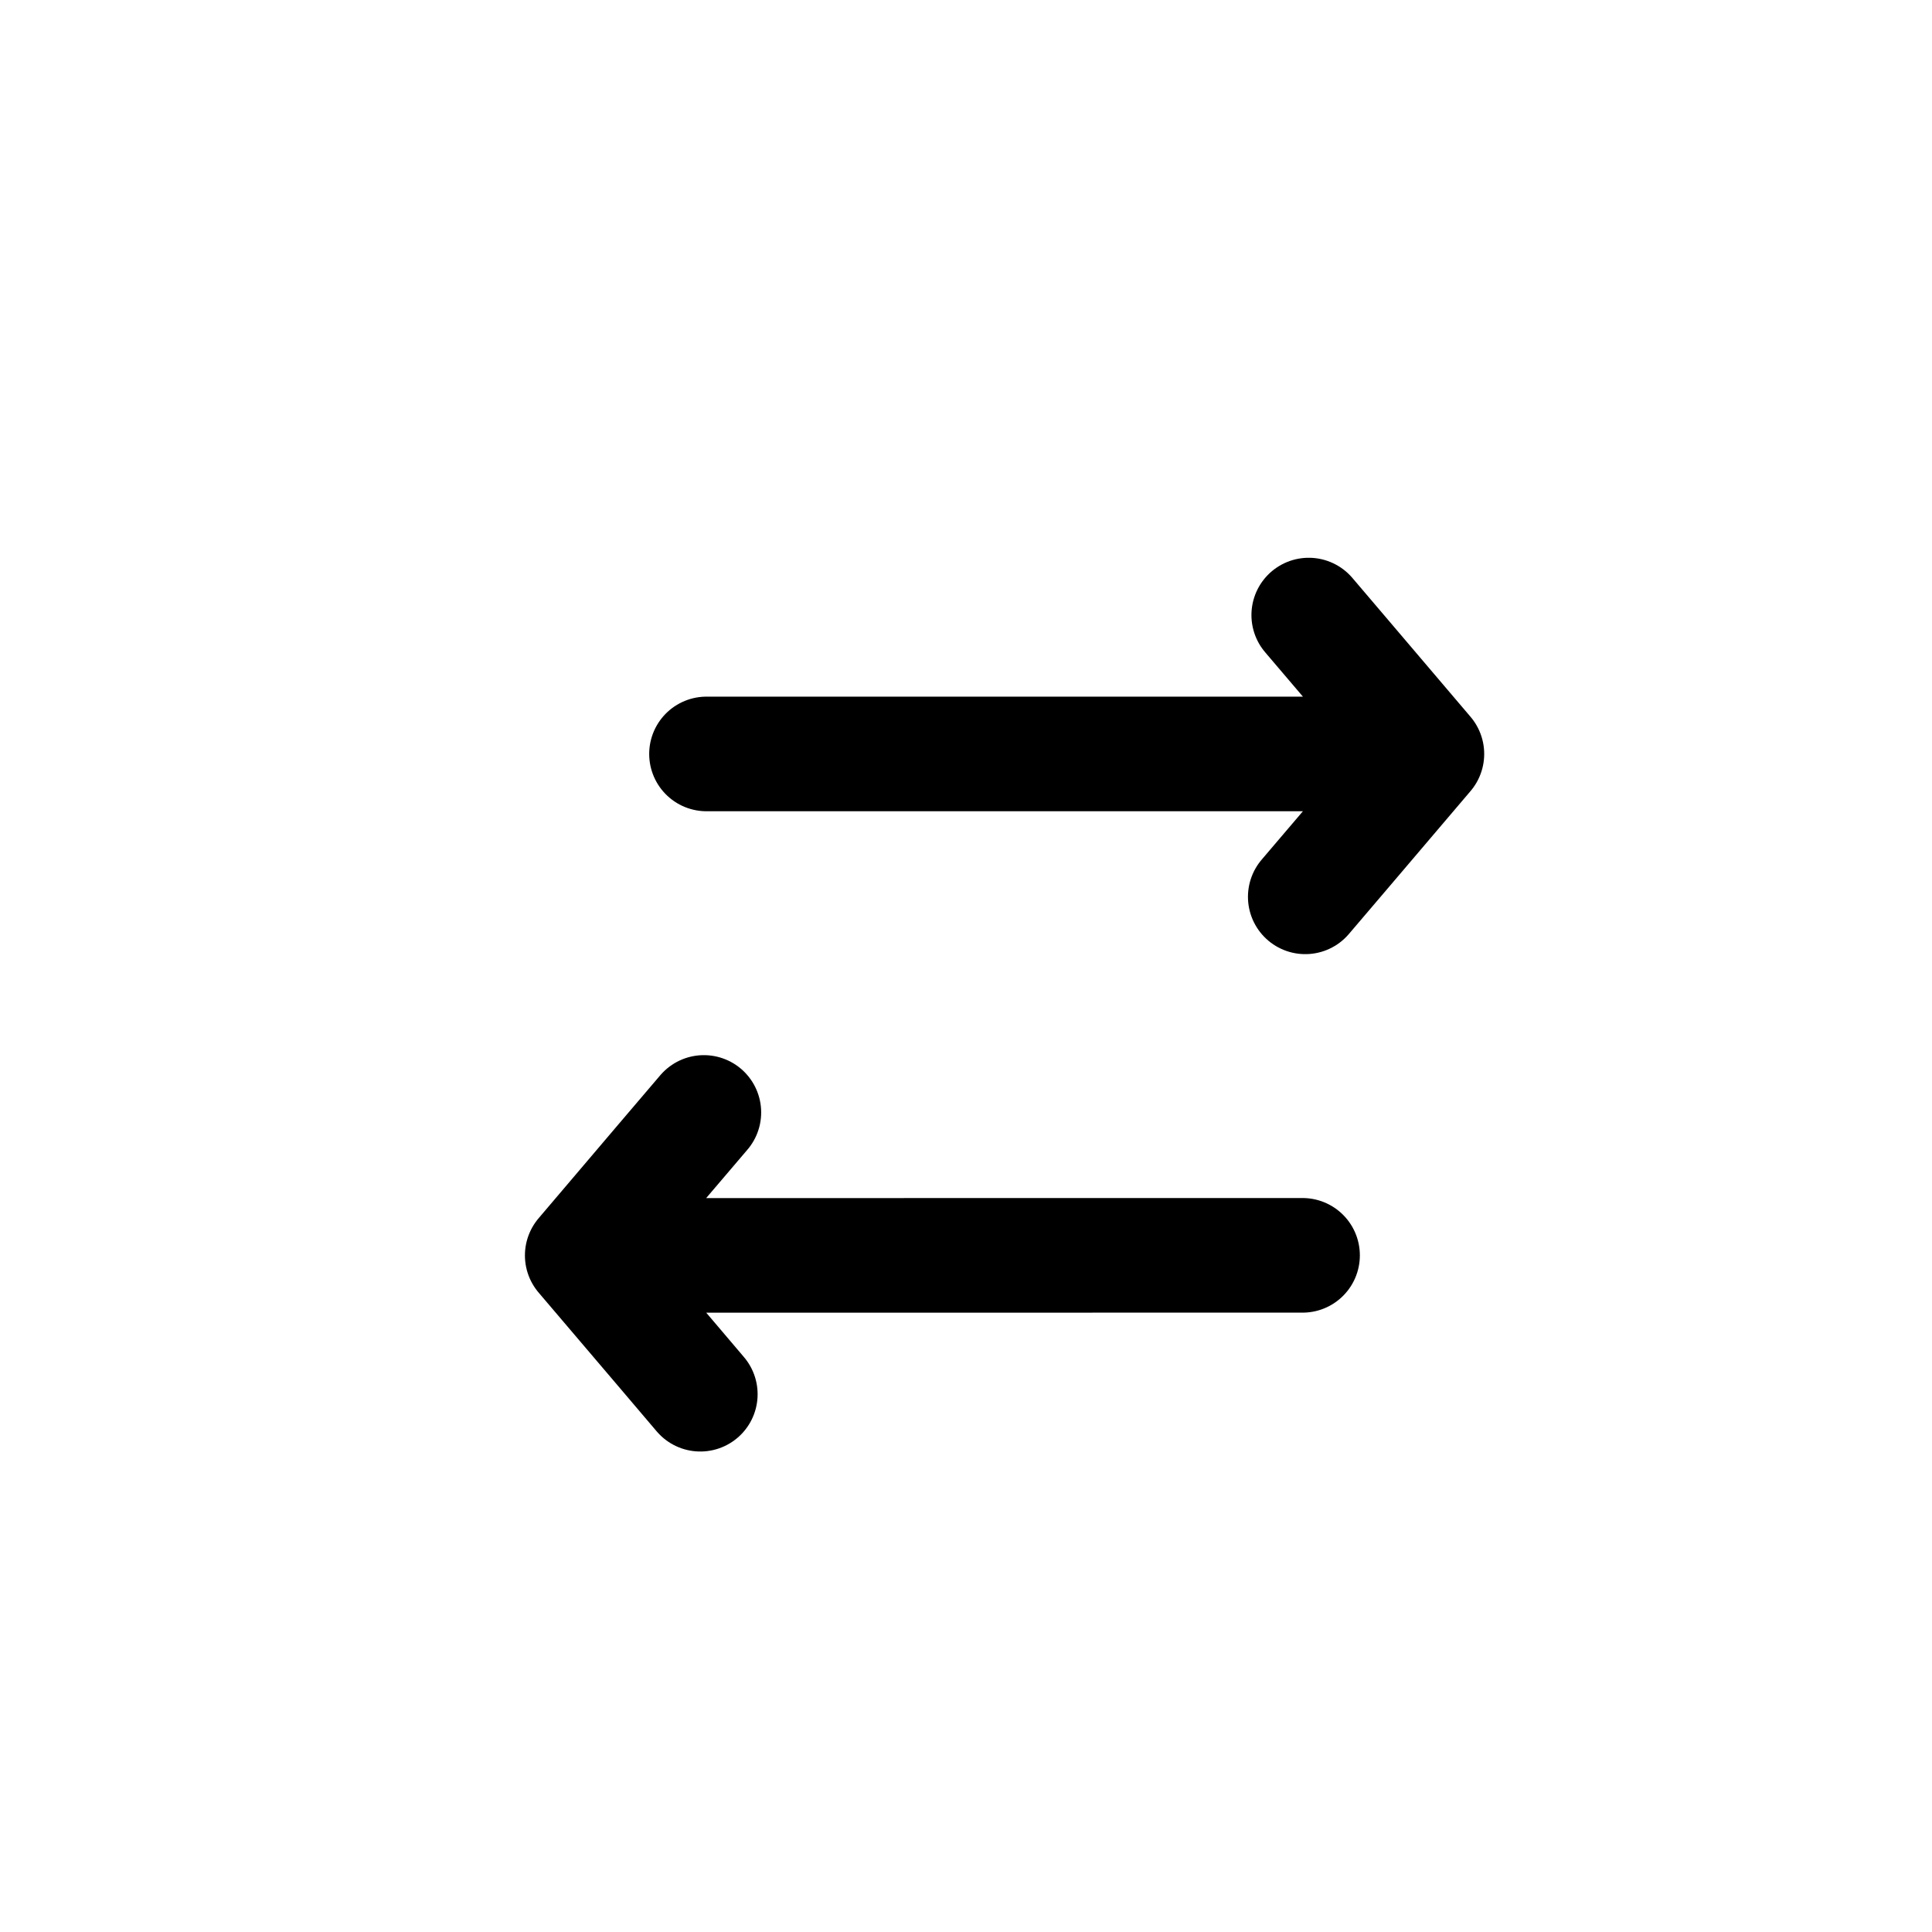
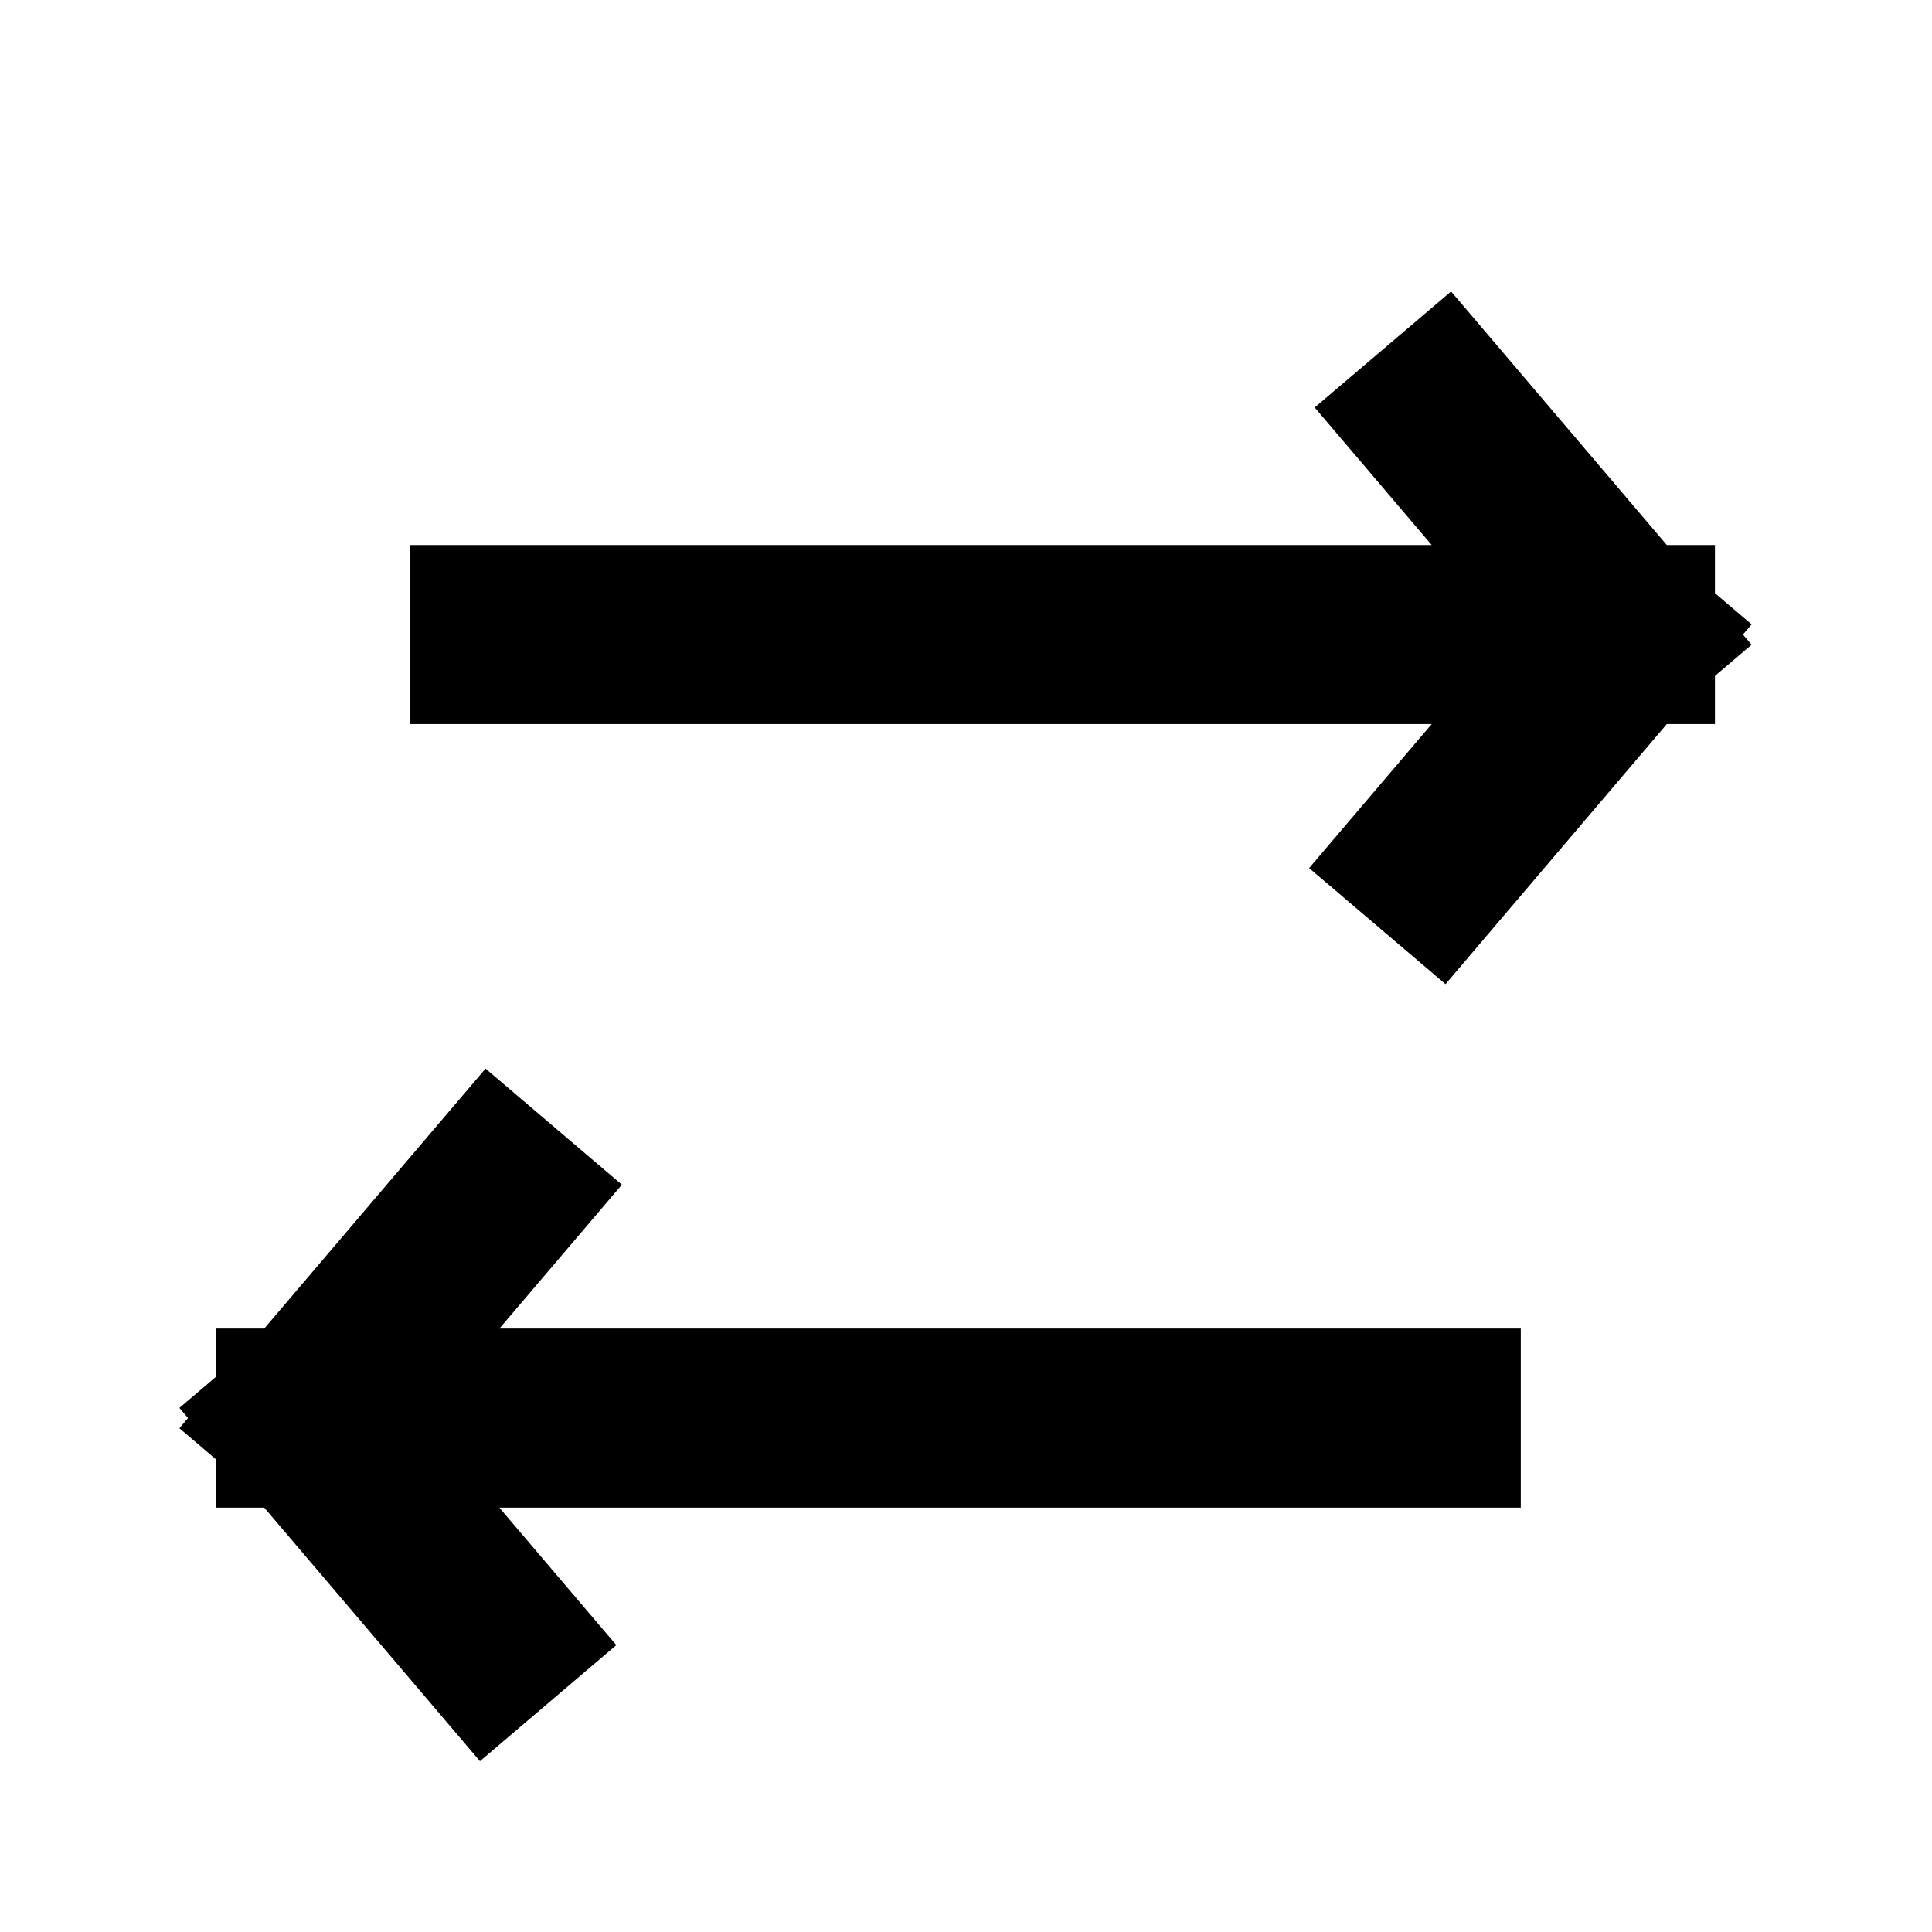
- <svg xmlns="http://www.w3.org/2000/svg" width="20" height="20" viewBox="0 0 25 24" fill="none">
-   <path d="M18.464 9.256L10.265 9.256L9.142 9.256M18.464 9.256L17.445 8.058L16.935 7.459M18.464 9.256L17.415 10.489L16.89 11.105" stroke="currentColor" stroke-width="1.483" stroke-linecap="round" stroke-linejoin="round" />
-   <path d="M7.534 15.745L15.732 15.744L16.855 15.744M7.534 15.745L8.583 14.511L9.108 13.895M7.534 15.745L8.553 16.942L9.062 17.541" stroke="currentColor" stroke-width="1.483" stroke-linecap="round" stroke-linejoin="round" />
+ <svg xmlns="http://www.w3.org/2000/svg" width="16" height="16" viewBox="0 0 16 16" fill="none">
+   <path d="M13.461 5.255L4.14 5.255M13.461 5.255L11.933 3.459M13.461 5.255L11.887 7.105M2.531 11.744L11.853 11.744M2.531 11.744L4.105 9.895M2.531 11.744L4.059 13.54" stroke="currentColor" stroke-width="1.483" stroke-linecap="square" />
</svg>
